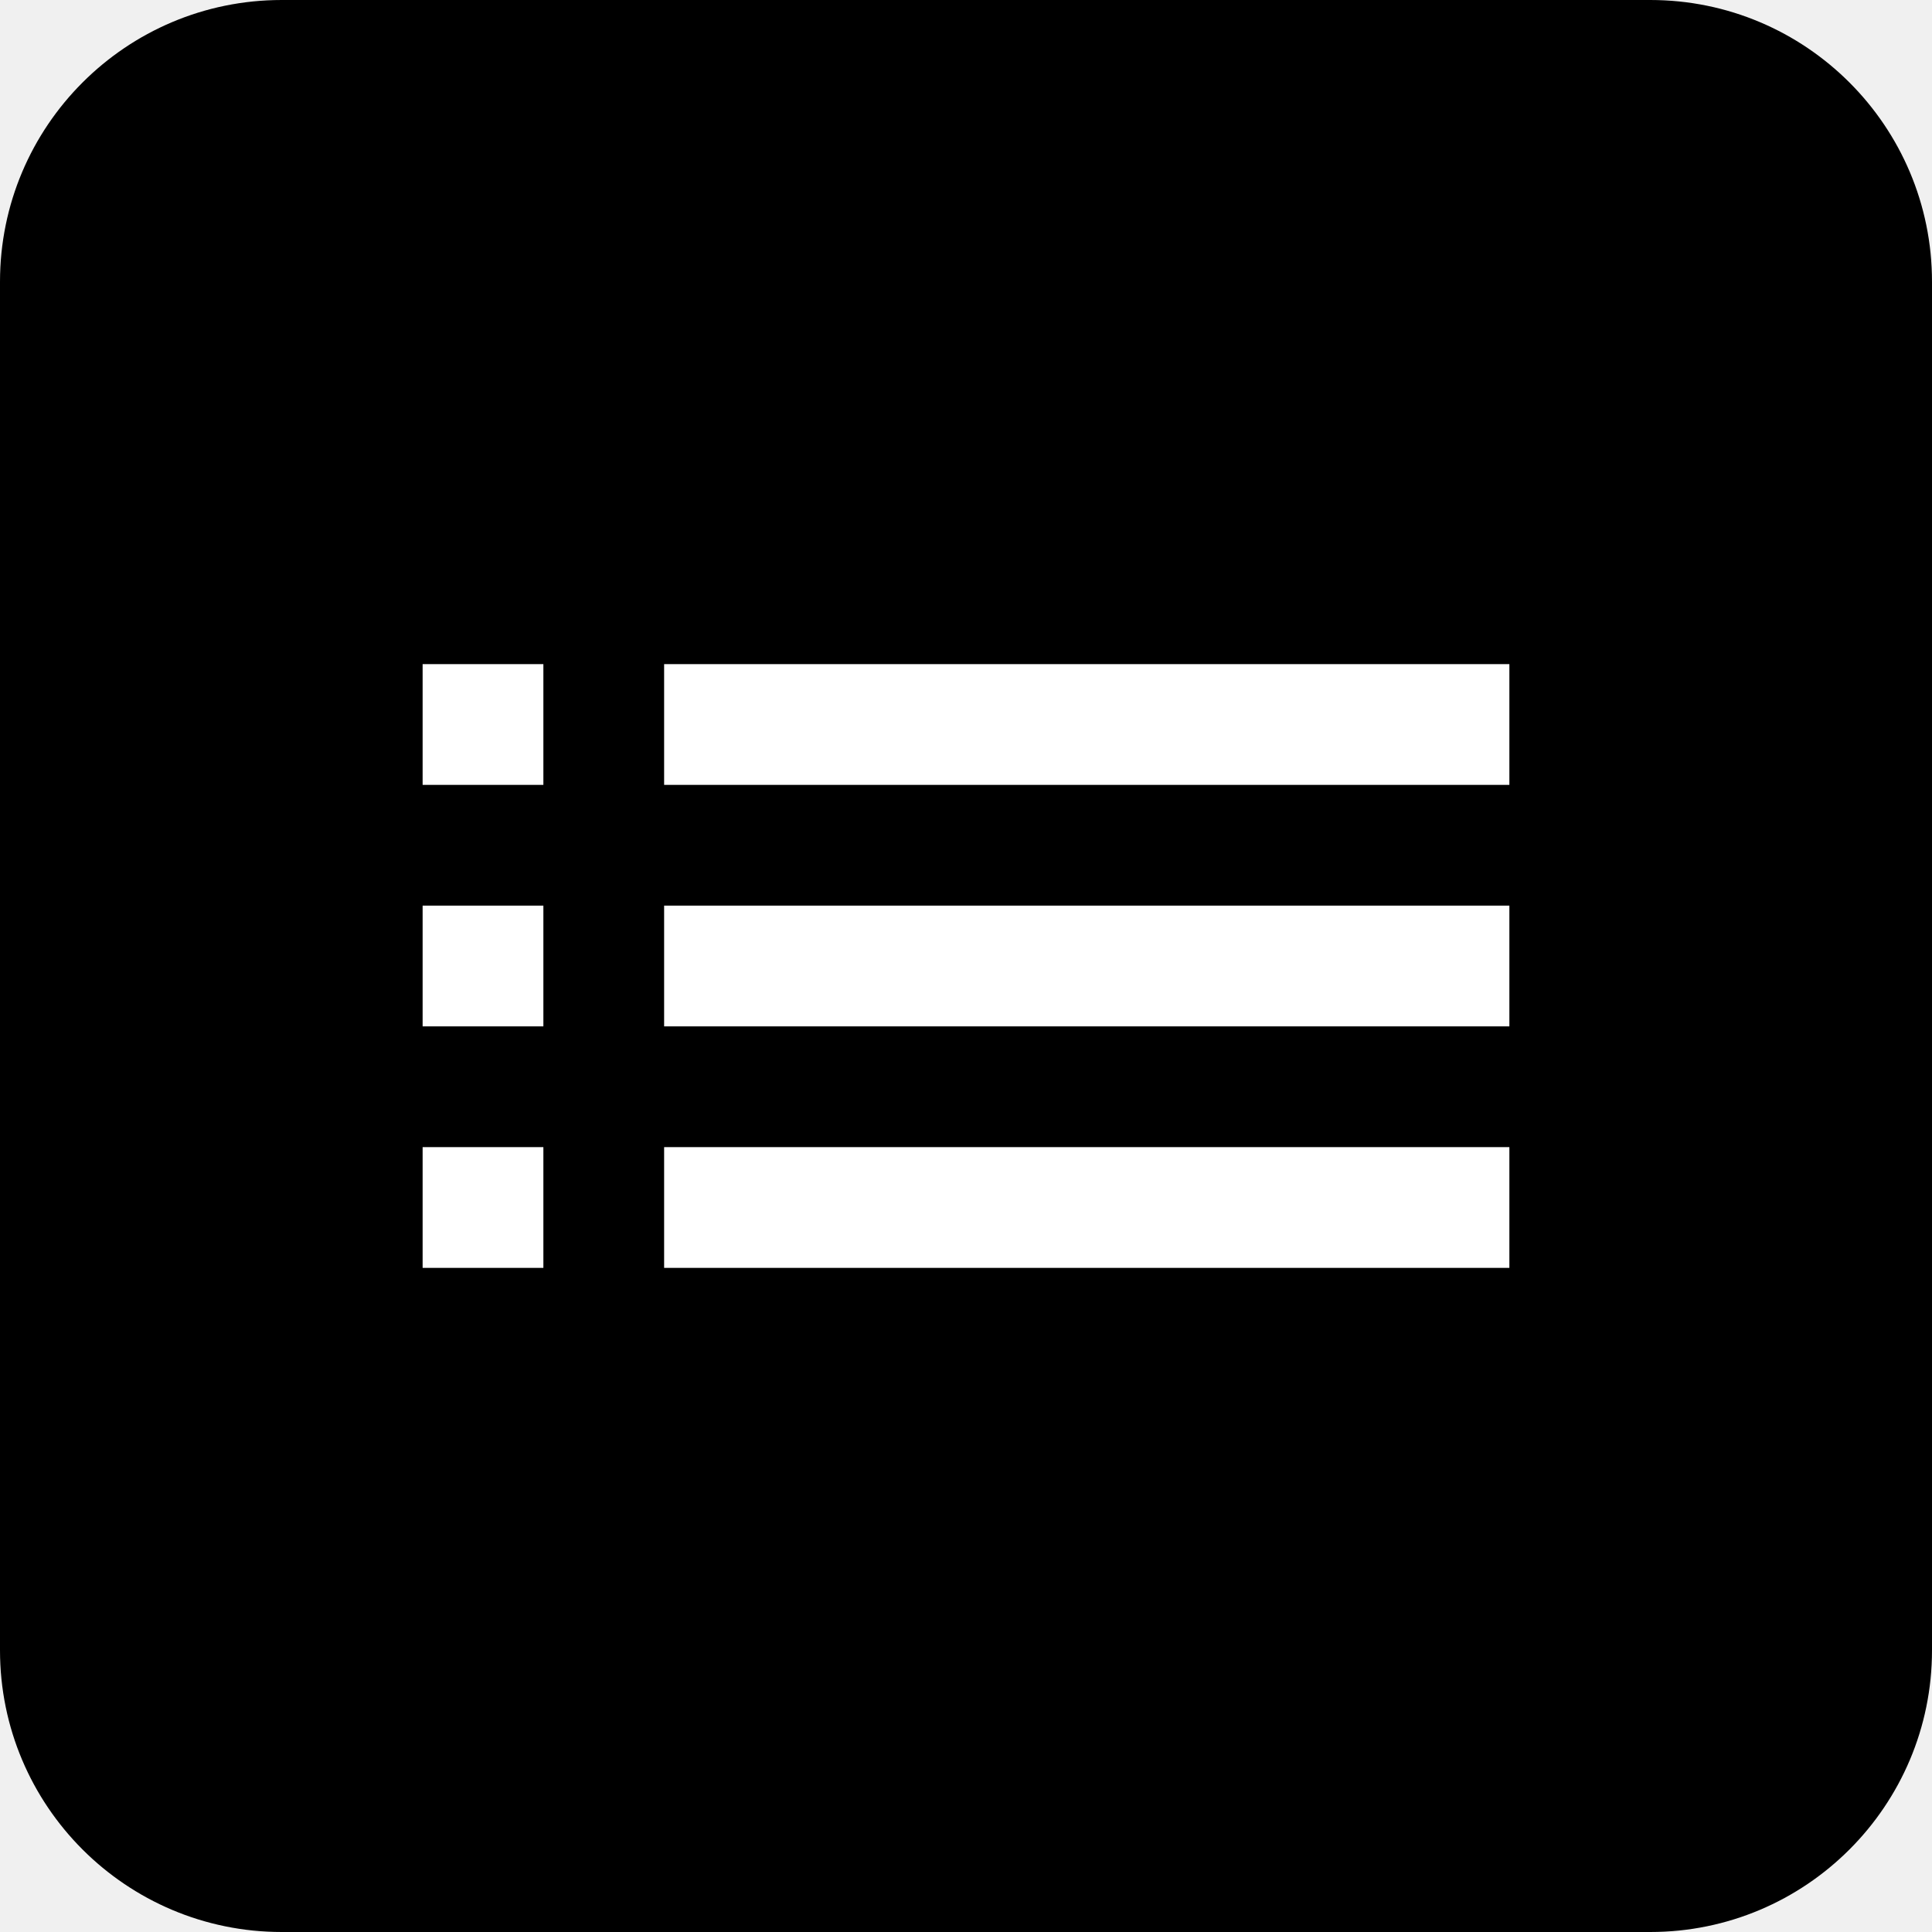
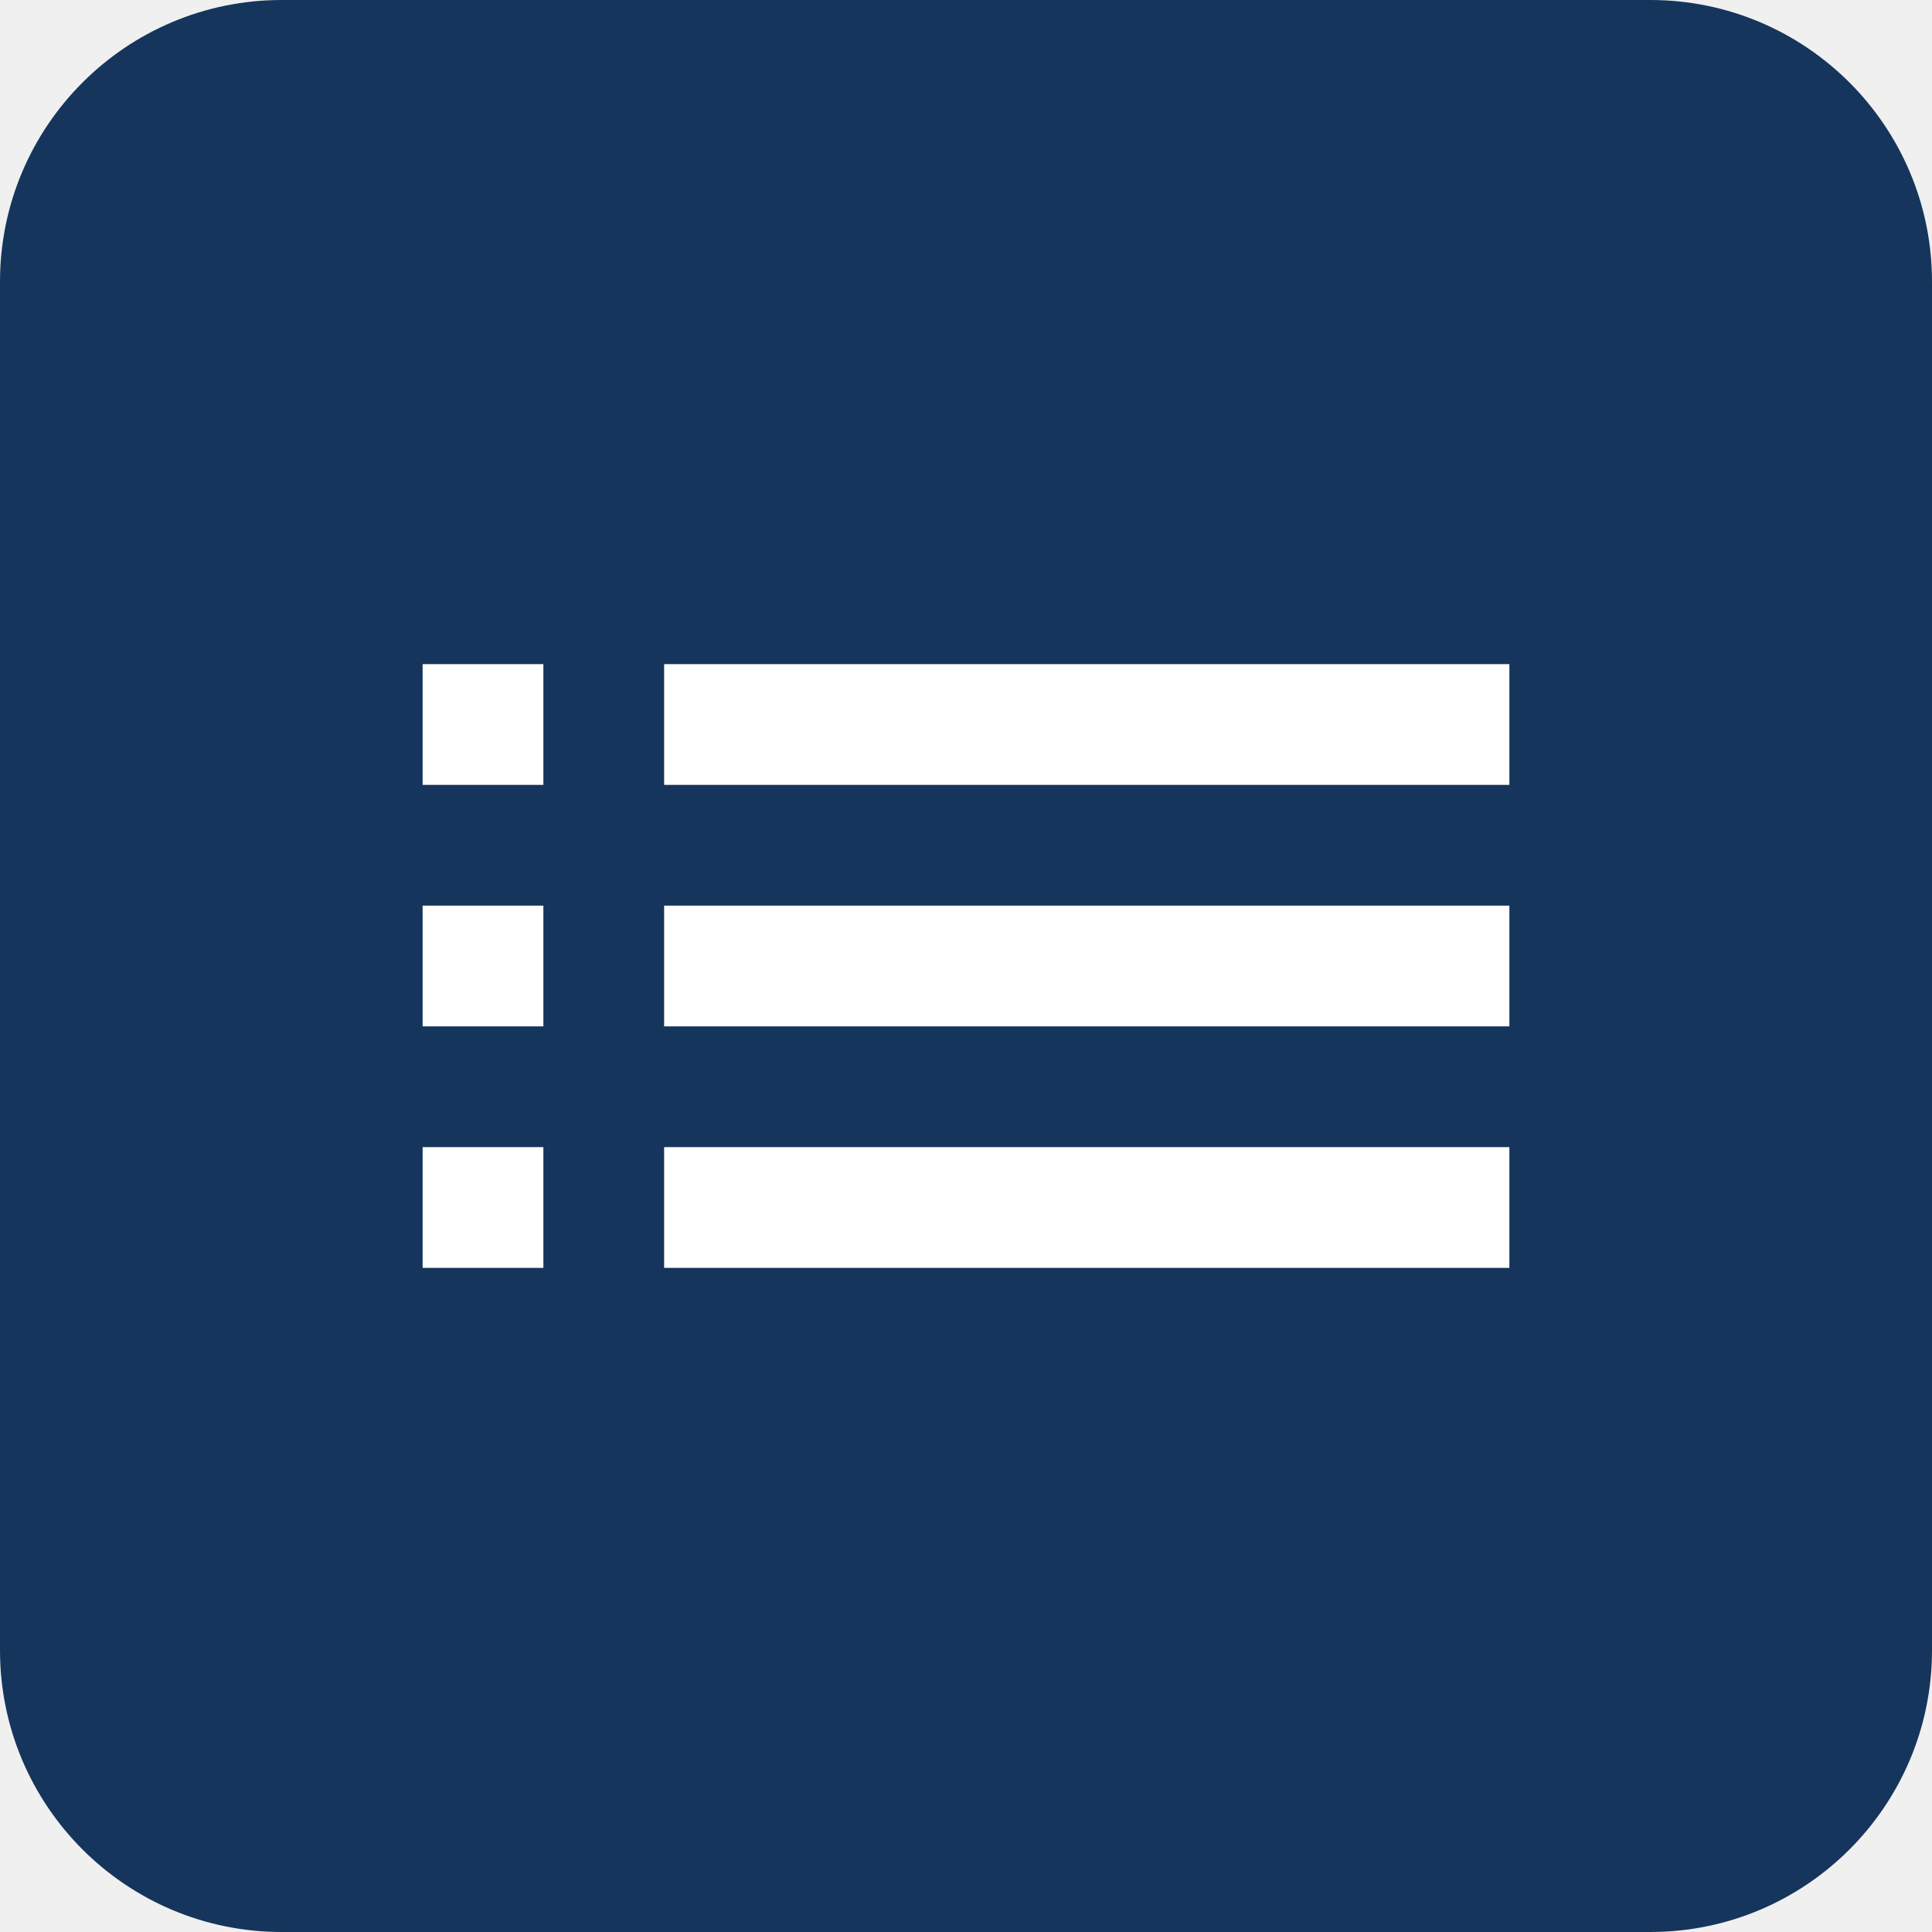
<svg xmlns="http://www.w3.org/2000/svg" viewBox="0 0 24 24" width="32" height="32">
-   <rect width="24" height="24" rx="3.5" fill="#000000" />
+   <rect width="24" height="24" rx="3.5" fill="#15355c" />
  <g transform="translate(3 3) scale(.75)">
    <path fill="#fff" d="M3 13h2v-2H3v2zm0 4h2v-2H3v2zm0-8h2V7H3v2zm4 4h14v-2H7v2zm0 4h14v-2H7v2zM7 7v2h14V7H7z" />
  </g>
</svg>
